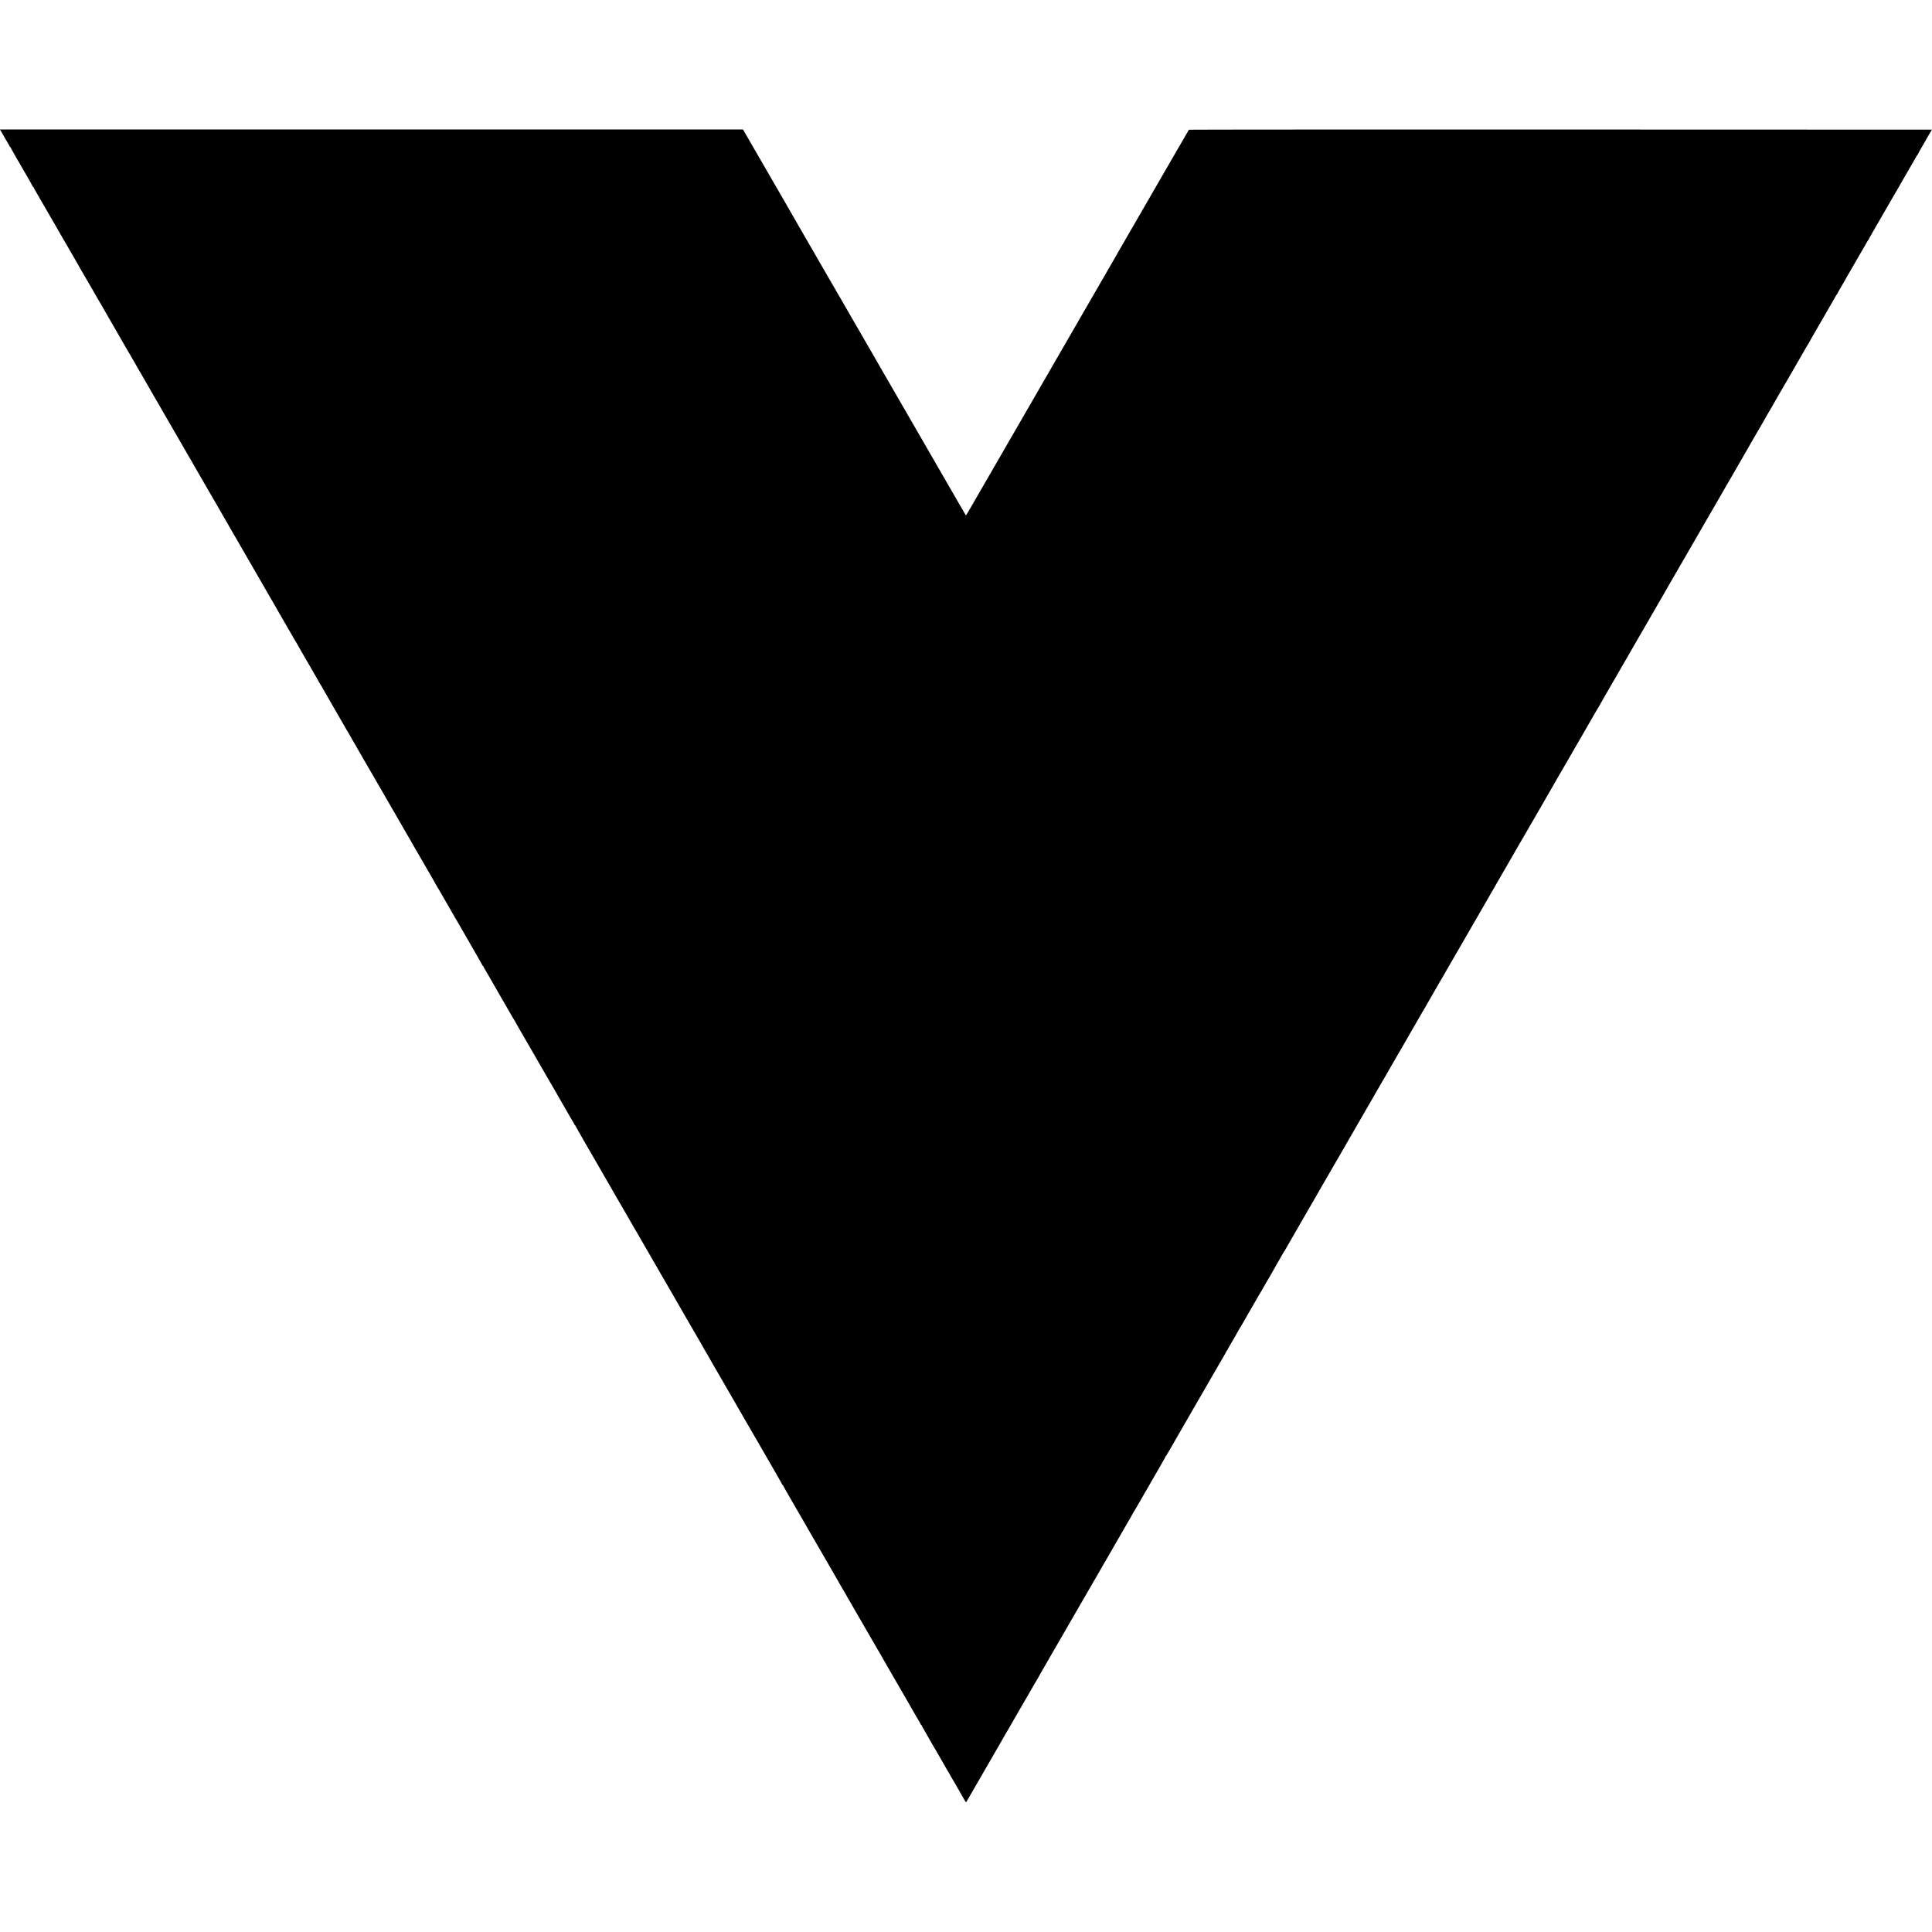
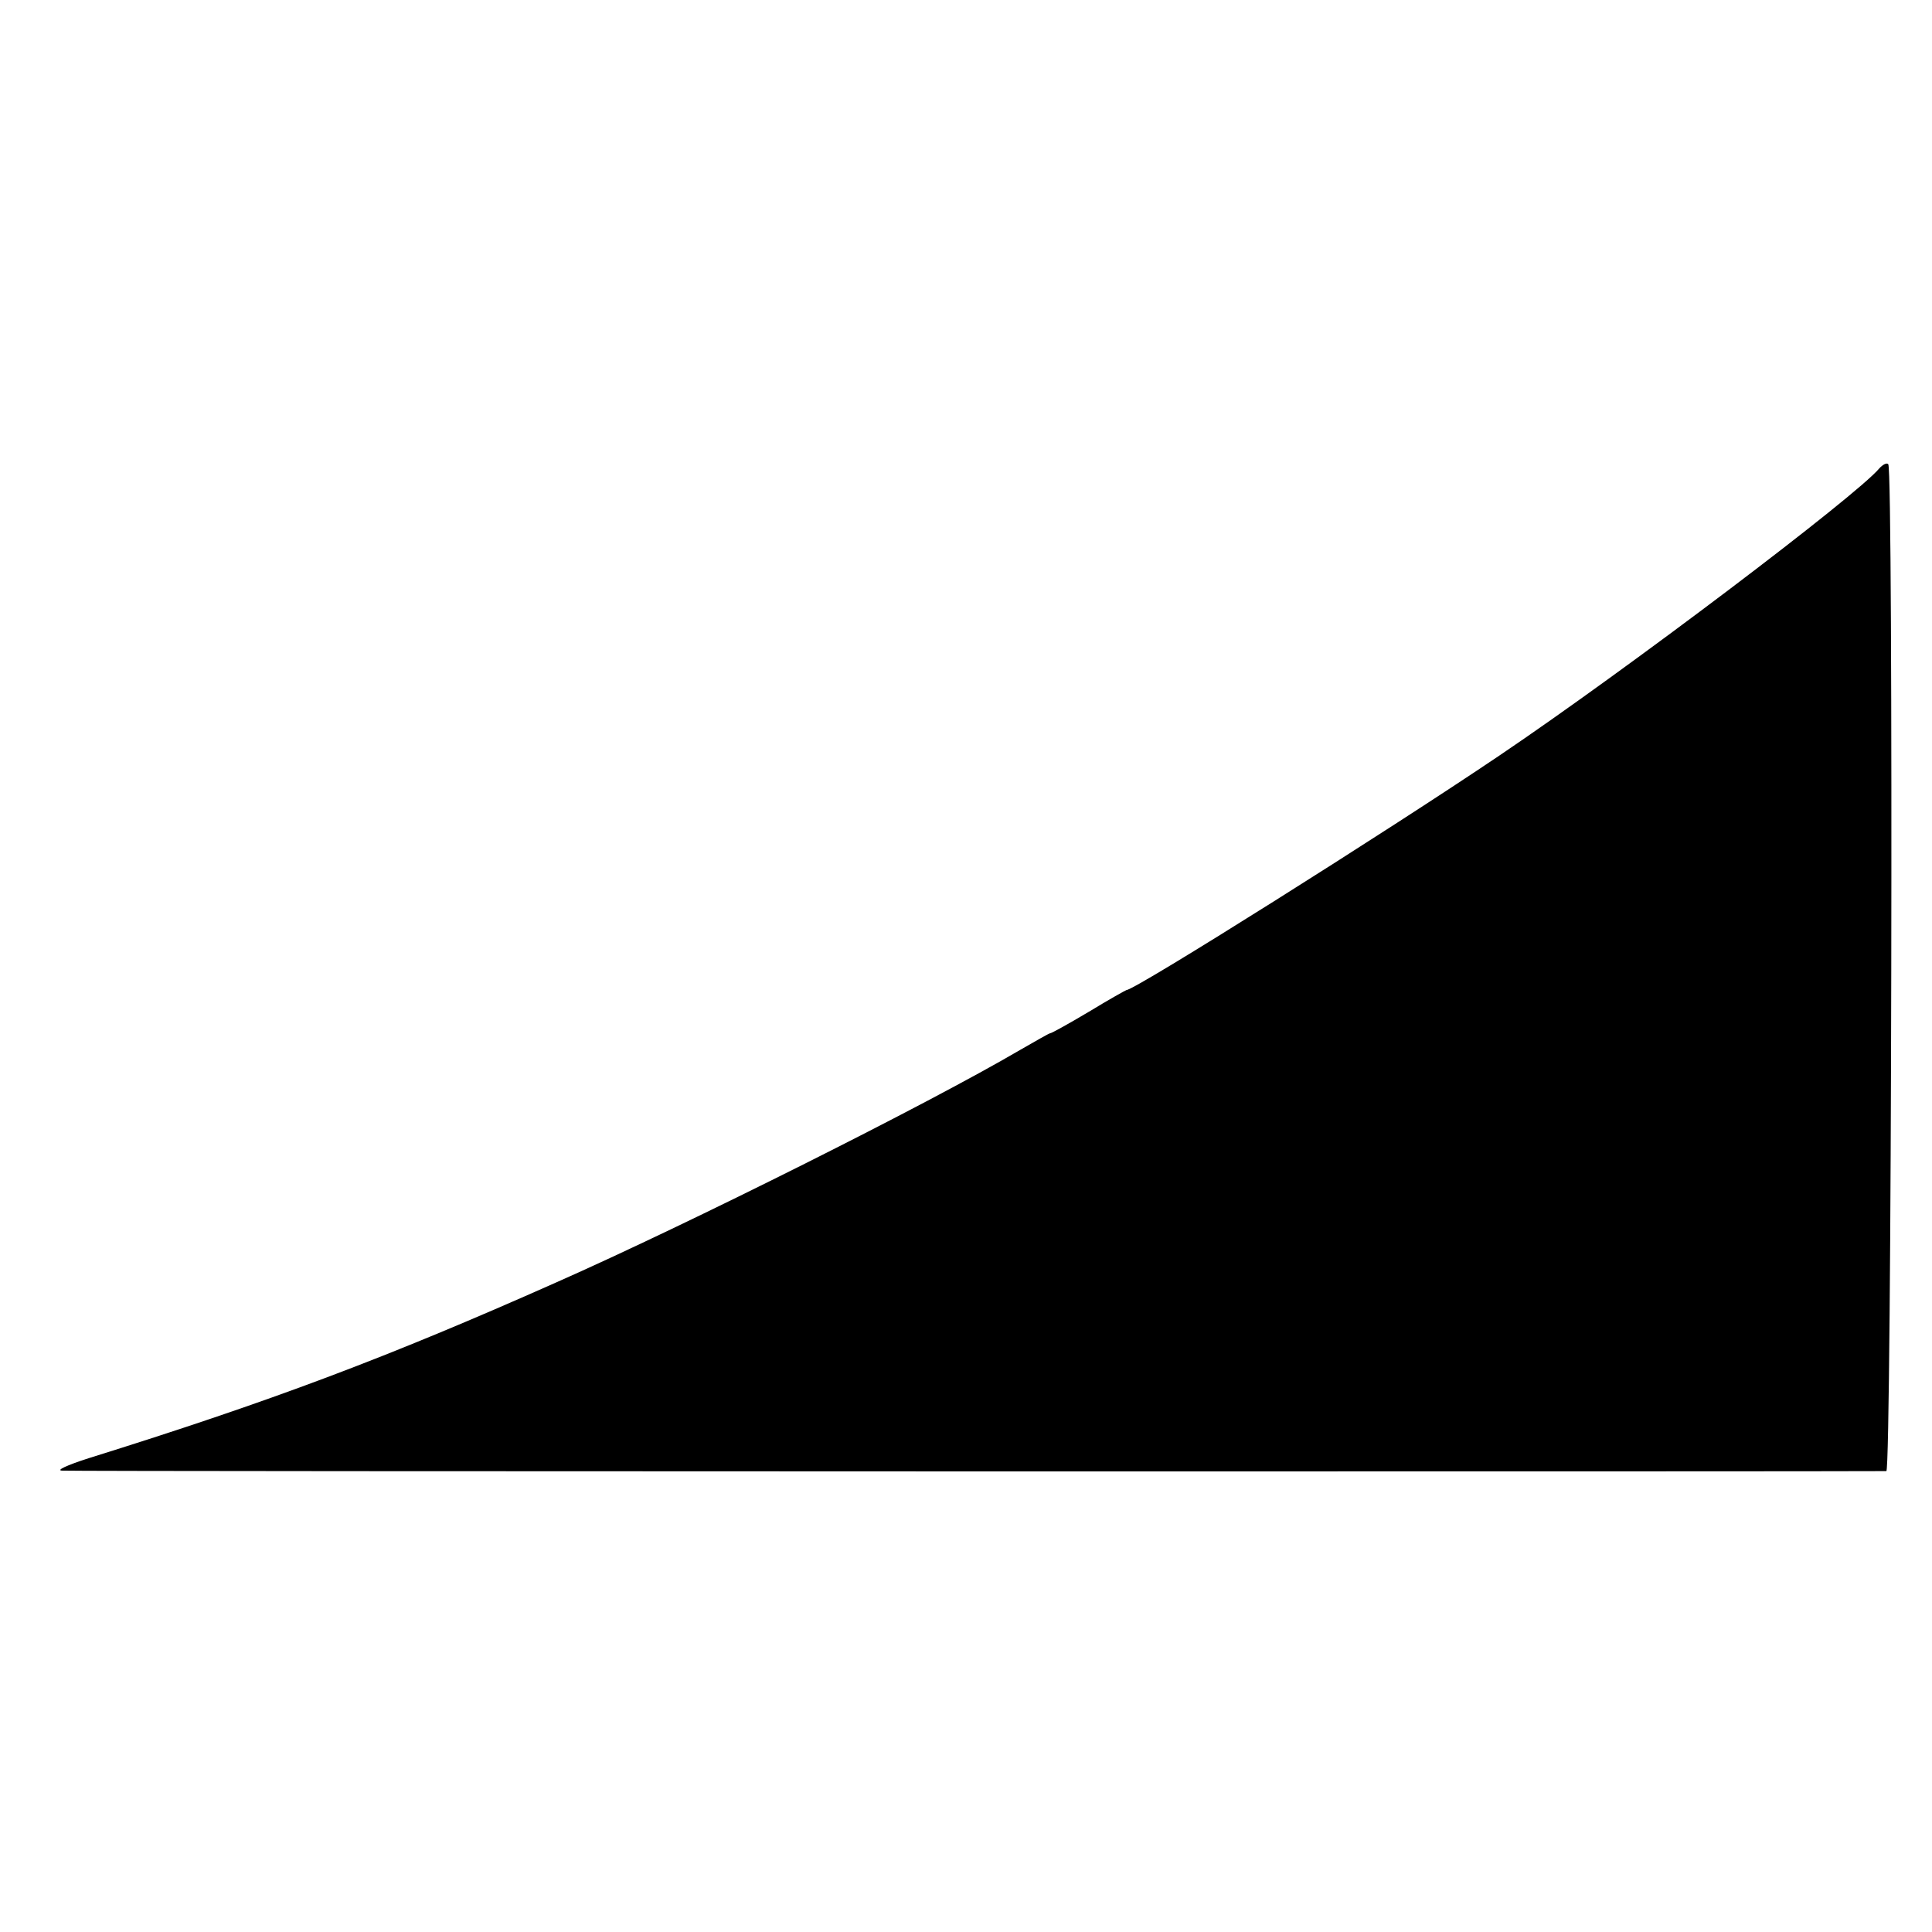
- <svg xmlns="http://www.w3.org/2000/svg" version="1.0" width="16pt" height="16pt" viewBox="0 0 16 16" preserveAspectRatio="xMidYMid meet">
-   <g transform="translate(0,16) scale(0.00032,-0.00032)" fill="#000000" stroke="none">
-     <path d="M18 46618 c45 -75 122 -207 122 -211 0 -2 25 -45 55 -95 30 -50 55 -96 55 -102 0 -5 5 -10 10 -10 6 0 10 -4 10 -9 0 -5 73 -135 161 -288 89 -153 173 -298 187 -323 14 -25 32 -57 41 -72 88 -149 187 -324 189 -335 2 -7 8 -13 13 -13 5 0 9 -4 9 -10 0 -5 46 -89 103 -187 175 -302 490 -846 507 -876 8 -16 20 -36 25 -45 28 -46 290 -498 339 -585 13 -23 74 -129 136 -236 61 -107 123 -215 137 -240 14 -25 29 -50 33 -56 5 -5 23 -37 40 -70 18 -33 38 -67 44 -75 11 -16 21 -33 63 -109 14 -25 29 -50 33 -56 4 -5 21 -35 38 -65 55 -100 261 -455 269 -465 4 -5 14 -21 20 -35 15 -29 41 -75 103 -180 24 -41 52 -88 60 -105 9 -16 57 -100 107 -185 112 -193 362 -626 380 -660 8 -14 23 -38 33 -55 11 -16 23 -37 27 -45 4 -8 26 -46 48 -85 23 -38 53 -90 67 -115 46 -81 64 -113 178 -310 62 -107 121 -210 132 -227 37 -67 56 -99 85 -148 16 -27 32 -57 36 -65 4 -8 15 -27 25 -42 9 -15 53 -89 96 -165 44 -76 177 -307 296 -513 120 -206 268 -463 330 -570 131 -227 117 -203 200 -348 36 -62 73 -125 82 -140 10 -15 21 -34 25 -42 4 -8 20 -37 36 -65 17 -27 38 -65 48 -82 49 -85 64 -111 87 -153 13 -25 28 -49 32 -55 4 -5 78 -134 165 -285 87 -151 166 -288 176 -305 10 -16 26 -43 35 -59 9 -17 125 -217 257 -445 132 -229 253 -441 270 -471 17 -30 45 -79 64 -108 18 -29 33 -54 33 -57 0 -2 20 -37 44 -77 24 -40 123 -212 221 -383 97 -170 190 -330 205 -355 16 -25 39 -65 53 -90 13 -25 81 -144 152 -265 70 -121 137 -238 150 -260 12 -22 37 -65 55 -95 18 -30 43 -73 55 -95 12 -22 48 -85 80 -140 77 -132 163 -280 190 -330 13 -22 71 -123 130 -225 59 -102 116 -199 126 -217 10 -17 29 -50 43 -72 15 -22 26 -43 26 -45 0 -2 27 -50 60 -106 33 -56 60 -103 60 -105 0 -2 55 -98 90 -155 8 -14 182 -316 239 -414 13 -22 45 -79 72 -124 27 -46 49 -86 49 -89 0 -2 14 -24 30 -48 16 -24 30 -46 30 -49 0 -5 74 -135 100 -176 5 -8 24 -42 43 -75 50 -88 58 -101 262 -455 104 -179 199 -345 213 -370 14 -25 28 -49 32 -55 4 -5 17 -26 28 -45 10 -19 62 -109 114 -200 114 -197 133 -230 170 -295 16 -27 33 -57 38 -65 17 -28 96 -165 103 -180 4 -8 16 -28 26 -45 10 -16 77 -131 148 -255 72 -124 181 -313 243 -420 62 -107 121 -209 131 -227 35 -62 323 -560 392 -678 38 -66 83 -145 100 -175 16 -30 33 -59 37 -65 4 -5 17 -27 29 -47 34 -61 56 -100 90 -156 17 -29 31 -55 31 -57 0 -2 17 -32 39 -67 21 -35 134 -229 251 -433 117 -203 235 -407 261 -451 27 -45 49 -85 49 -88 0 -4 8 -19 19 -34 15 -21 200 -341 309 -533 10 -19 33 -58 51 -87 17 -29 31 -54 31 -56 0 -2 25 -44 55 -94 30 -50 55 -95 55 -98 0 -4 6 -15 14 -23 7 -9 27 -41 43 -71 17 -30 170 -297 342 -594 171 -296 311 -542 311 -547 0 -5 5 -9 10 -9 6 0 10 -4 10 -10 0 -5 22 -47 49 -92 27 -46 58 -99 68 -118 24 -43 81 -140 93 -160 5 -8 66 -114 135 -235 69 -121 130 -227 135 -235 12 -21 259 -447 283 -490 10 -19 28 -47 38 -62 11 -14 19 -29 19 -32 0 -3 37 -69 83 -148 99 -170 305 -526 337 -583 13 -22 31 -53 41 -70 11 -16 22 -37 26 -45 7 -14 82 -146 103 -180 14 -24 181 -311 205 -355 13 -22 46 -80 75 -130 29 -49 64 -110 78 -135 14 -25 51 -88 82 -140 31 -52 59 -102 63 -110 4 -8 18 -33 31 -55 205 -353 284 -489 309 -535 17 -30 45 -78 62 -106 18 -28 36 -60 39 -72 4 -12 12 -22 17 -22 5 0 9 -4 9 -10 0 -5 109 -197 241 -427 133 -230 250 -431 259 -448 51 -90 222 -385 280 -485 37 -63 78 -135 92 -160 14 -25 67 -117 118 -205 51 -88 101 -175 111 -193 34 -58 55 -95 149 -257 51 -88 101 -173 110 -190 9 -16 76 -131 147 -255 72 -124 140 -241 151 -260 61 -108 281 -489 355 -615 38 -66 77 -133 87 -150 35 -63 91 -161 100 -175 14 -23 99 -169 128 -220 54 -97 135 -235 142 -245 4 -5 20 -32 35 -60 26 -48 238 -416 276 -480 10 -16 26 -46 37 -65 30 -53 382 -661 403 -695 10 -16 22 -37 26 -45 4 -8 26 -48 50 -88 24 -41 43 -75 43 -77 0 -2 22 -40 50 -85 27 -45 50 -84 50 -86 0 -3 38 -69 83 -147 84 -142 302 -520 340 -587 10 -19 34 -60 52 -90 18 -30 44 -75 57 -100 14 -25 45 -79 70 -120 25 -41 56 -96 70 -121 14 -25 77 -133 138 -240 62 -107 122 -210 132 -229 25 -43 310 -535 337 -581 11 -19 26 -45 34 -59 17 -32 238 -414 266 -460 11 -19 24 -41 28 -49 3 -7 75 -133 160 -278 84 -146 153 -269 153 -274 0 -5 5 -9 10 -9 6 0 10 -4 10 -10 0 -5 82 -150 181 -322 182 -314 201 -346 240 -415 12 -21 80 -139 152 -263 71 -124 141 -245 155 -270 14 -25 28 -49 32 -55 6 -8 145 -248 220 -380 37 -66 209 -362 229 -395 11 -19 24 -42 28 -49 4 -8 67 -118 140 -243 73 -125 133 -230 133 -233 0 -2 15 -28 33 -57 19 -29 47 -78 64 -108 17 -30 53 -93 79 -139 53 -90 82 -141 157 -272 82 -142 115 -199 381 -659 142 -245 268 -463 281 -485 12 -22 71 -125 132 -230 60 -104 172 -298 248 -430 76 -132 146 -253 156 -270 11 -16 22 -36 26 -44 3 -8 30 -54 60 -103 29 -49 53 -91 53 -93 0 -3 18 -34 40 -70 22 -36 40 -67 40 -69 0 -2 37 -66 81 -142 45 -77 98 -168 119 -204 20 -36 47 -81 58 -100 12 -19 27 -47 33 -62 6 -16 15 -28 20 -28 5 0 9 -4 9 -9 0 -6 63 -118 140 -251 77 -133 140 -243 140 -245 0 -2 18 -33 41 -70 22 -37 49 -83 60 -101 10 -19 29 -51 40 -71 25 -45 109 -189 126 -218 7 -11 17 -29 22 -40 6 -11 22 -38 35 -60 14 -22 37 -62 52 -90 14 -27 35 -62 45 -77 11 -14 19 -29 19 -32 0 -3 18 -35 40 -71 22 -36 40 -67 40 -69 0 -2 19 -35 42 -72 23 -38 55 -94 72 -124 26 -47 139 -244 171 -298 6 -9 21 -36 34 -60 28 -48 37 -51 51 -19 6 12 19 36 29 52 10 17 27 46 38 65 11 19 104 181 208 360 103 179 199 345 213 370 14 25 42 74 64 109 21 34 38 65 38 67 0 2 18 33 40 69 22 36 40 67 40 69 0 3 177 310 199 346 16 26 136 234 140 244 2 5 25 44 52 88 27 44 49 81 49 84 0 2 18 34 40 70 22 36 40 67 40 69 0 2 20 36 43 77 35 58 169 289 297 513 9 17 50 86 90 155 40 69 86 150 103 180 16 30 35 62 41 70 6 8 16 24 22 35 35 64 72 129 167 293 59 100 116 199 127 220 11 20 30 53 41 72 43 72 1070 1850 1121 1940 14 25 65 113 113 195 48 83 96 166 107 185 10 19 28 50 38 68 11 18 73 124 137 235 64 111 175 303 246 427 71 124 173 299 225 390 52 91 116 202 143 248 27 45 49 85 49 89 0 4 6 14 14 22 7 9 28 43 46 76 26 47 251 436 378 655 11 19 29 51 40 70 11 19 101 176 201 348 99 172 181 317 181 323 0 5 5 9 10 9 6 0 10 5 10 11 0 6 8 23 18 37 11 15 32 52 49 82 16 30 130 228 253 440 122 212 234 405 248 430 13 25 39 70 57 100 39 65 69 117 130 225 25 44 50 87 55 95 12 19 78 134 220 380 61 107 129 224 150 260 161 277 222 382 246 425 15 28 47 83 71 123 24 41 43 78 43 83 0 5 4 9 8 9 4 0 13 12 19 28 7 15 23 45 36 67 66 110 277 478 277 483 0 3 6 13 14 21 7 9 27 41 43 71 17 30 45 80 63 110 34 57 375 649 394 685 6 11 16 27 22 35 6 8 26 42 44 75 18 33 41 74 51 90 10 17 24 41 32 55 54 97 72 128 88 152 11 14 19 28 19 30 0 3 79 141 175 308 96 167 175 305 175 308 0 3 6 13 14 21 7 9 26 39 41 66 33 60 276 483 338 587 24 40 46 80 50 88 4 8 13 24 20 35 14 23 95 163 125 215 11 19 52 91 92 160 40 69 80 139 90 155 9 17 103 179 207 360 105 182 200 346 211 365 103 181 463 802 489 845 7 11 15 27 19 35 4 8 29 51 55 95 64 110 828 1433 848 1470 9 17 24 41 33 55 9 14 29 48 45 77 15 28 52 93 82 145 30 51 62 107 71 123 17 30 231 398 400 690 51 88 103 179 115 202 12 23 26 48 32 55 6 7 24 38 40 68 17 30 61 107 98 170 37 63 84 144 103 180 19 36 41 72 48 81 8 8 14 18 14 21 0 4 27 51 59 106 32 55 72 124 89 154 16 29 71 125 122 213 51 88 104 180 118 205 13 25 28 50 32 55 4 6 17 26 28 45 11 19 45 80 77 135 31 55 66 116 77 135 11 19 88 152 171 295 401 694 620 1072 650 1125 11 19 87 152 170 295 83 143 158 273 166 288 9 16 21 36 26 45 6 9 31 52 55 96 25 43 54 94 66 115 11 20 95 164 186 321 91 157 173 299 182 315 9 17 26 46 37 65 12 19 66 114 121 210 56 96 108 186 117 200 8 14 24 40 34 59 24 45 383 664 412 713 5 9 17 29 26 45 15 28 120 210 241 419 36 61 68 117 72 125 4 8 12 23 19 34 35 57 245 420 262 453 11 20 35 61 53 90 17 29 32 54 32 56 0 3 28 51 62 108 33 57 70 119 80 138 10 19 23 42 28 50 5 8 32 53 59 100 27 47 149 258 271 470 122 212 234 405 248 430 30 53 62 108 80 135 6 11 15 27 19 35 4 8 85 150 181 315 96 165 187 323 202 350 31 56 116 202 130 225 5 8 25 42 43 75 19 33 92 159 162 280 149 257 157 271 202 350 19 33 38 67 43 75 9 14 228 392 275 475 12 22 55 96 95 165 40 69 80 139 90 155 24 42 202 350 221 383 9 15 27 47 41 72 14 25 75 131 136 236 61 106 121 210 134 232 99 172 271 470 279 482 5 8 23 40 40 70 18 30 81 141 142 245 60 105 121 210 135 235 14 25 71 124 127 220 56 96 143 247 194 335 51 88 96 167 102 175 14 24 180 311 204 355 23 43 340 590 356 615 5 8 50 87 101 175 171 301 517 898 582 1008 25 43 46 81 46 83 0 2 12 23 27 47 14 23 40 67 56 97 16 30 35 62 42 70 7 8 15 22 18 30 4 8 20 38 37 65 16 28 33 57 37 65 6 12 111 196 143 250 5 8 55 95 112 193 57 98 113 195 126 215 12 20 27 46 32 57 6 11 14 27 20 35 5 8 76 130 156 270 80 140 165 287 187 325 23 39 52 90 66 115 13 25 30 52 37 61 8 8 14 18 14 21 0 4 41 77 92 165 50 87 175 302 276 478 101 176 208 360 236 408 28 49 67 117 86 152 19 35 41 70 48 77 6 6 12 15 12 19 0 7 124 224 167 291 12 21 23 40 23 42 0 2 21 40 46 83 26 43 55 92 64 109 54 95 327 568 354 614 19 30 45 75 59 100 71 128 82 145 89 148 4 2 8 8 8 13 0 5 42 82 94 172 311 538 496 858 518 897 14 25 40 70 58 100 18 30 42 71 53 90 10 19 79 139 152 265 73 127 142 246 153 265 10 19 43 76 72 125 29 50 63 108 75 130 65 116 80 140 87 143 4 2 8 8 8 12 0 8 114 212 140 250 6 8 14 24 20 35 5 11 54 97 108 190 l100 170 -9611 3 c-5286 1 -9614 -1 -9618 -5 -5 -6 -419 -719 -619 -1068 -89 -155 -267 -463 -323 -560 -38 -66 -81 -140 -95 -165 -31 -56 -263 -457 -526 -910 -110 -190 -224 -388 -254 -440 -29 -52 -61 -109 -71 -125 -23 -39 -243 -420 -268 -465 -11 -19 -204 -352 -428 -740 -224 -388 -477 -826 -563 -975 -85 -148 -185 -322 -222 -385 -37 -63 -120 -207 -185 -320 -65 -113 -177 -306 -248 -430 -72 -124 -172 -297 -222 -385 -51 -88 -142 -245 -202 -350 -131 -226 -247 -427 -408 -705 -65 -113 -249 -432 -410 -710 -160 -278 -388 -673 -506 -877 -118 -205 -216 -373 -219 -373 -3 0 -52 82 -109 183 -58 100 -144 250 -192 332 -95 164 -402 696 -647 1120 -85 149 -228 396 -317 550 -212 365 -982 1700 -1008 1745 -10 19 -43 76 -72 125 -29 50 -64 110 -77 135 -14 25 -63 110 -110 190 -47 80 -96 165 -110 190 -14 25 -99 171 -188 325 -89 154 -174 300 -188 325 -13 25 -64 113 -112 195 -48 83 -140 242 -205 355 -65 113 -183 317 -263 454 -79 137 -152 264 -163 282 -50 89 -335 583 -354 614 -12 19 -34 58 -50 85 -15 28 -129 226 -253 440 -124 215 -235 408 -247 430 -12 22 -69 121 -127 220 -58 99 -226 389 -373 645 -148 256 -324 561 -392 678 -67 117 -134 232 -147 255 -13 23 -33 59 -46 80 l-22 37 -9615 0 -9615 0 20 -32z" />
+ <svg xmlns="http://www.w3.org/2000/svg" version="1.0" width="402pt" height="402pt" viewBox="0 0 402 402" preserveAspectRatio="xMidYMid meet">
+   <g transform="translate(0,402) scale(0.1,-0.1)" fill="#000000" stroke="none">
+     <path d="M3910 3045 c-48 -57 -522 -416 -790 -597 -234 -158 -758 -488 -776 -488 -1 0 -37 -20 -78 -45 -42 -25 -78 -45 -81 -45 -2 0 -30 -16 -63 -35 -191 -112 -690 -362 -966 -484 -351 -156 -593 -247 -971 -365 -47 -15 -70 -26 -55 -26 27 -2 3778 -2 3795 -1 11 1 15 2085 4 2095 -3 4 -12 -1 -19 -9z" />
  </g>
</svg>
